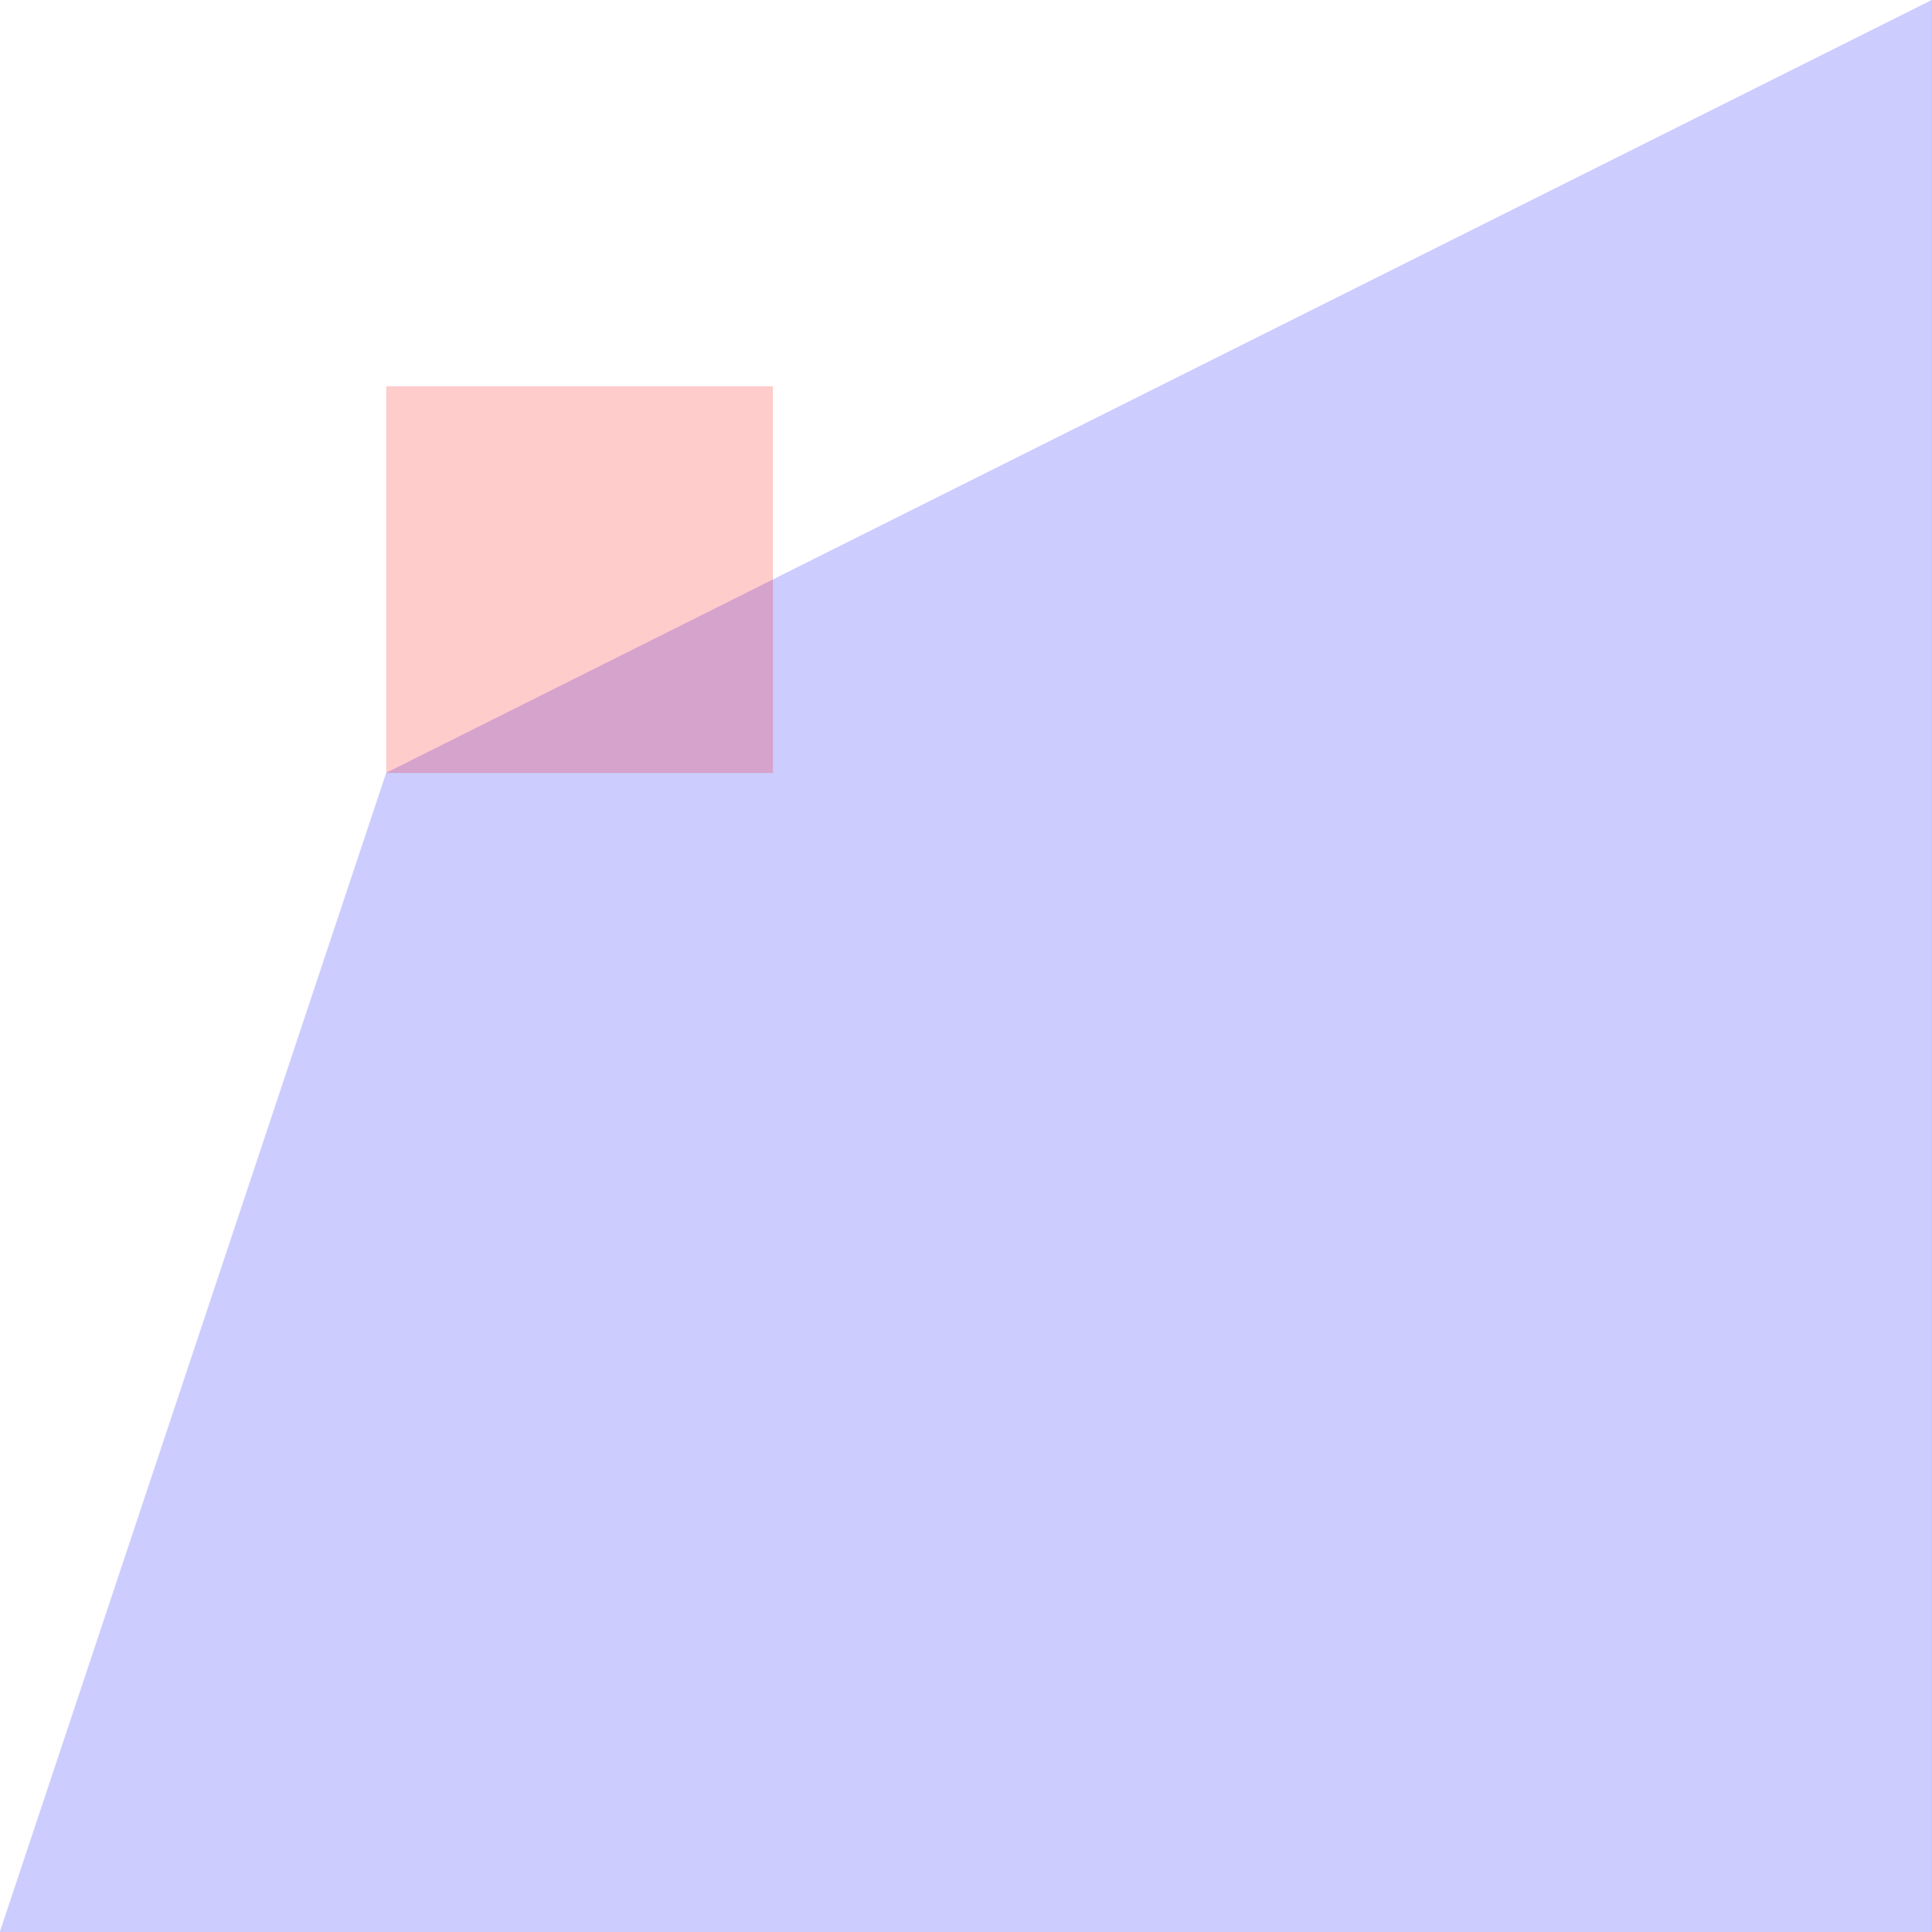
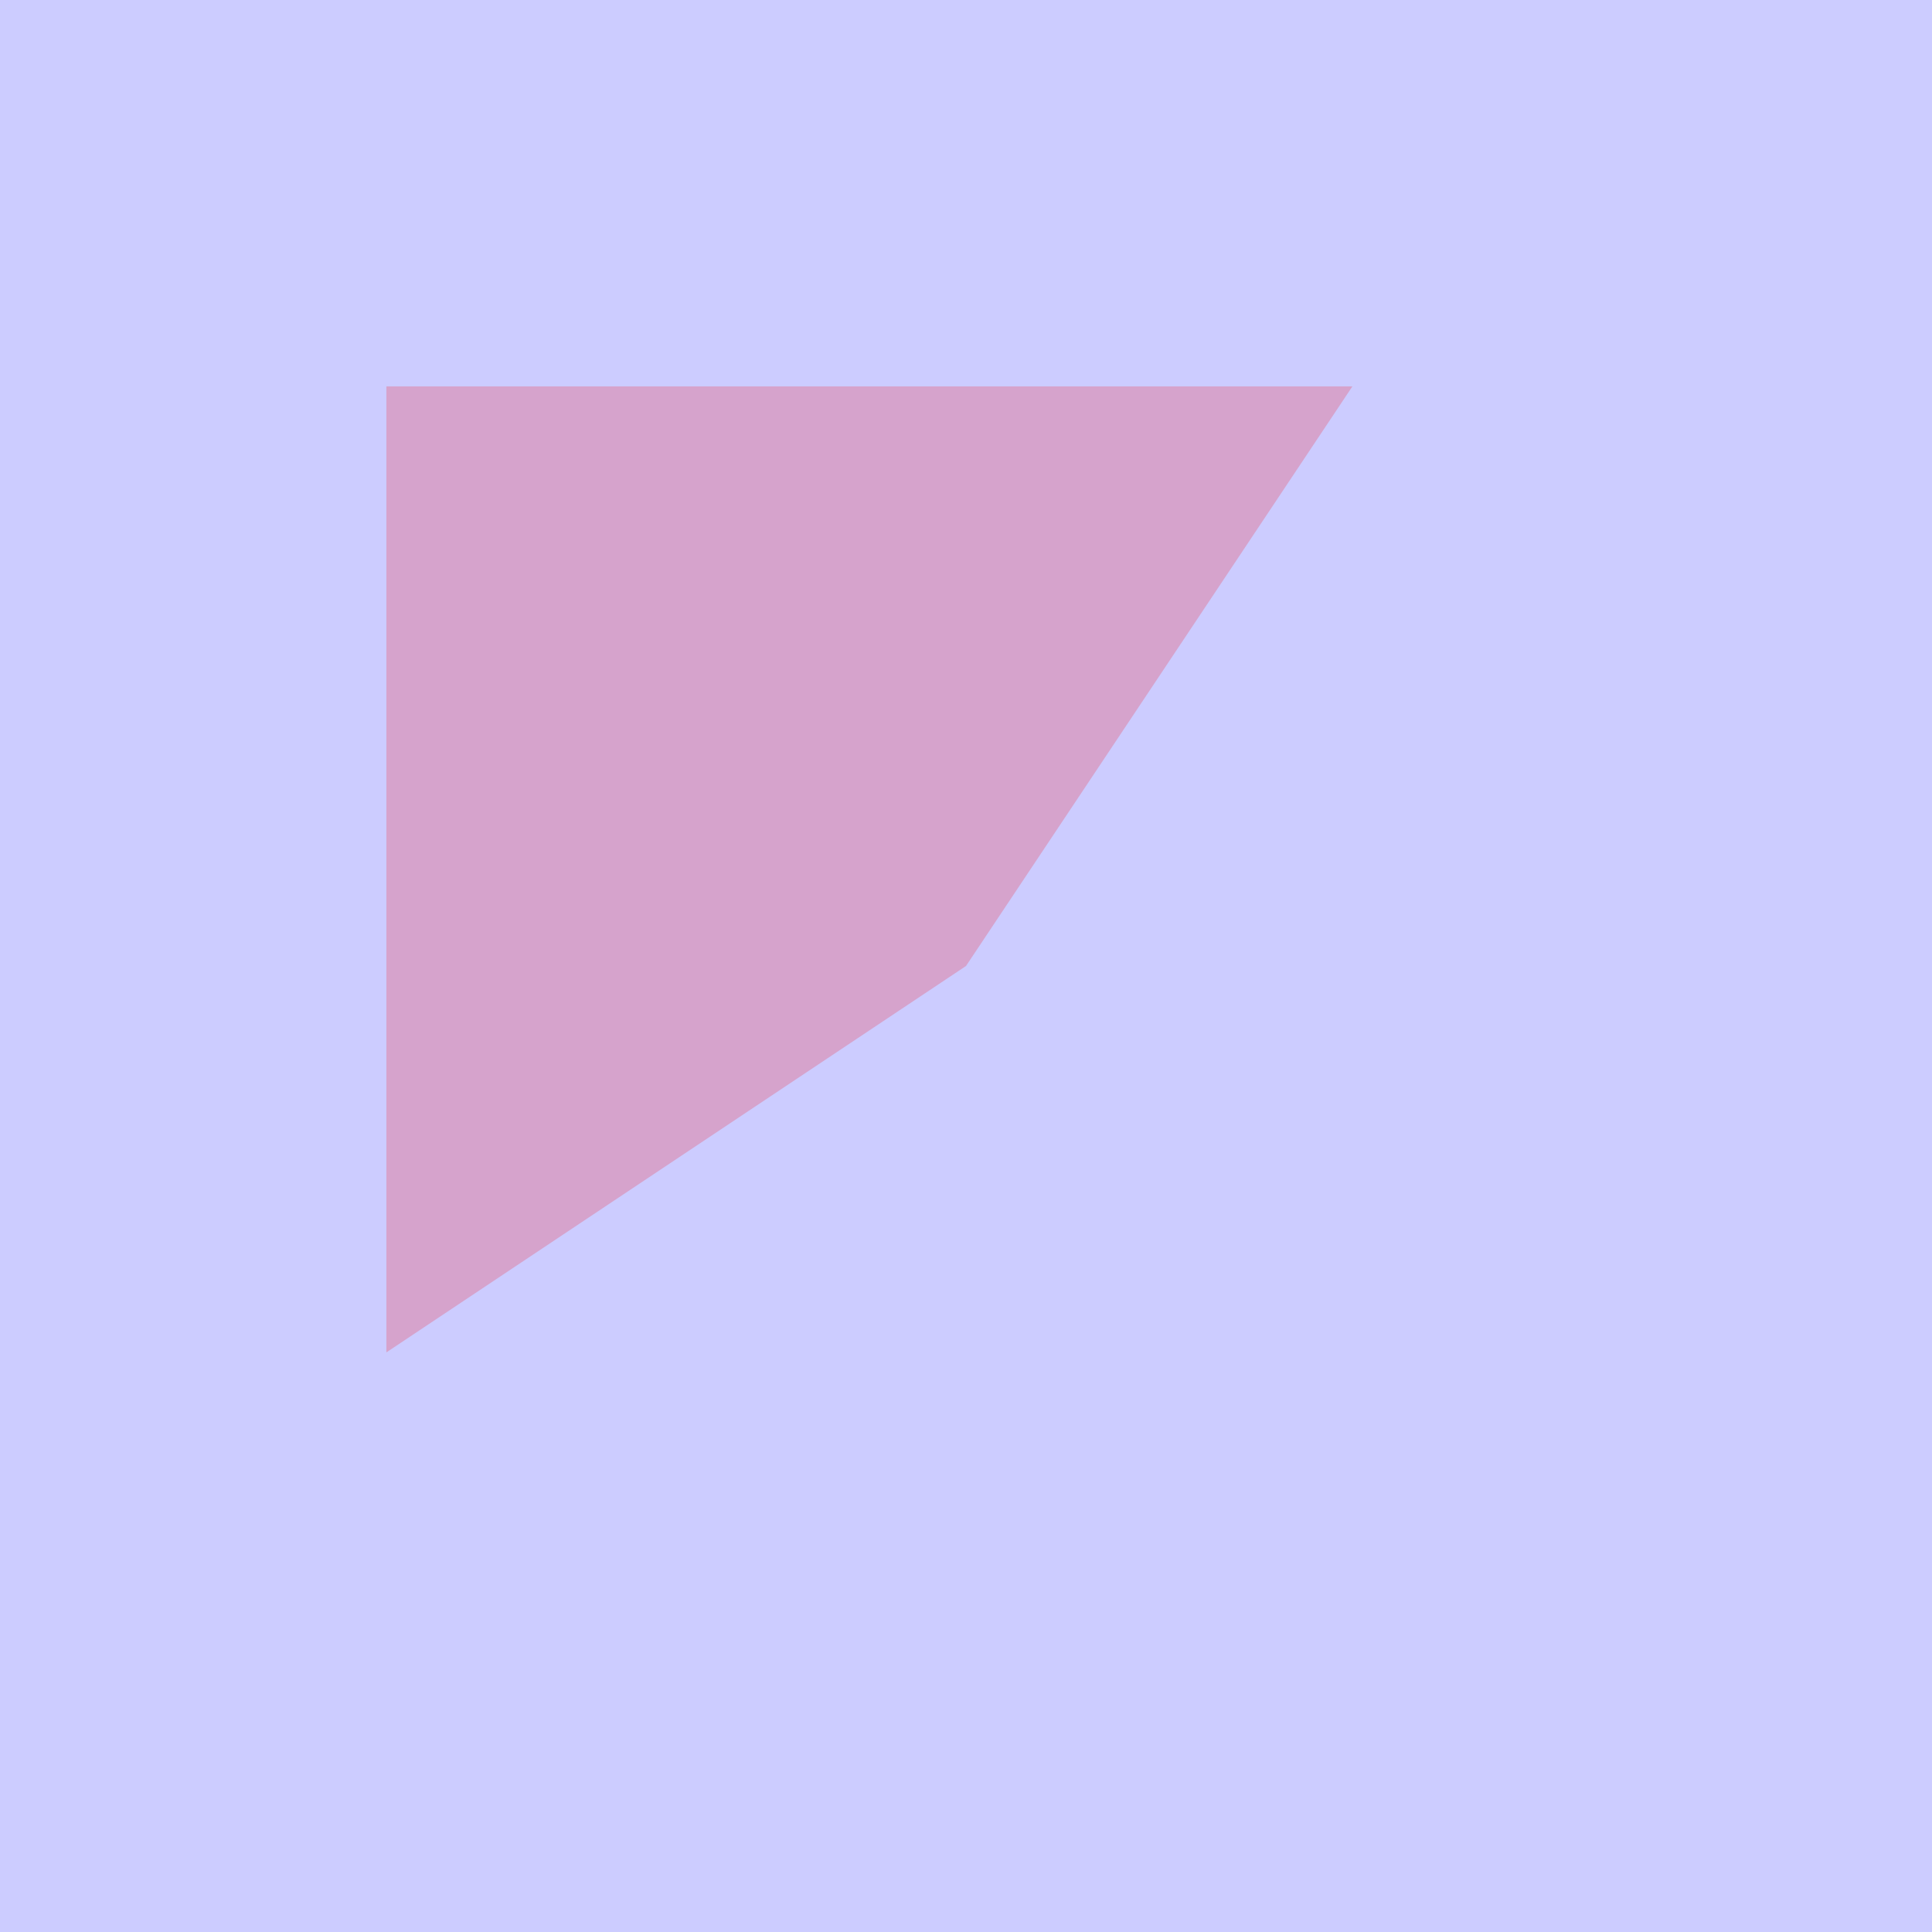
- <svg xmlns="http://www.w3.org/2000/svg" width="400" height="400" viewBox=" 0.0 0.0 50.0 50.0">
-   <path fill="blue" fill-opacity="0.2" stroke="blue" stroke-width="0.001" d=" M10.0 20.0 L10.0 20.0 L0.0 50.0 L50.0 50.0 L50.0 0.0 L10.0 20.0 Z" />
-   <path fill="red" fill-opacity="0.2" stroke="red" stroke-width="0.001" d=" M20.0 20.0 L20.0 20.0 L20.0 10.0 L10.0 10.0 L10.0 20.0 L20.0 20.0 Z" />
+ <svg xmlns="http://www.w3.org/2000/svg" width="400" height="400" viewBox=" 0.0 0.0 100.0 100.0">
+   <path fill="blue" fill-opacity="0.2" stroke="blue" stroke-width="0.001" d=" M0.0 0.0 L0.0 0.0 L0.0 100.0 L100.0 100.0 L100.0 0.0 L0.0 0.0 Z" />
+   <path fill="red" fill-opacity="0.2" stroke="red" stroke-width="0.001" d=" M20.0 20.0 L20.0 20.0 L20.0 70.0 L50.0 50.0 L70.0 20.0 L20.0 20.0 Z" />
</svg>
